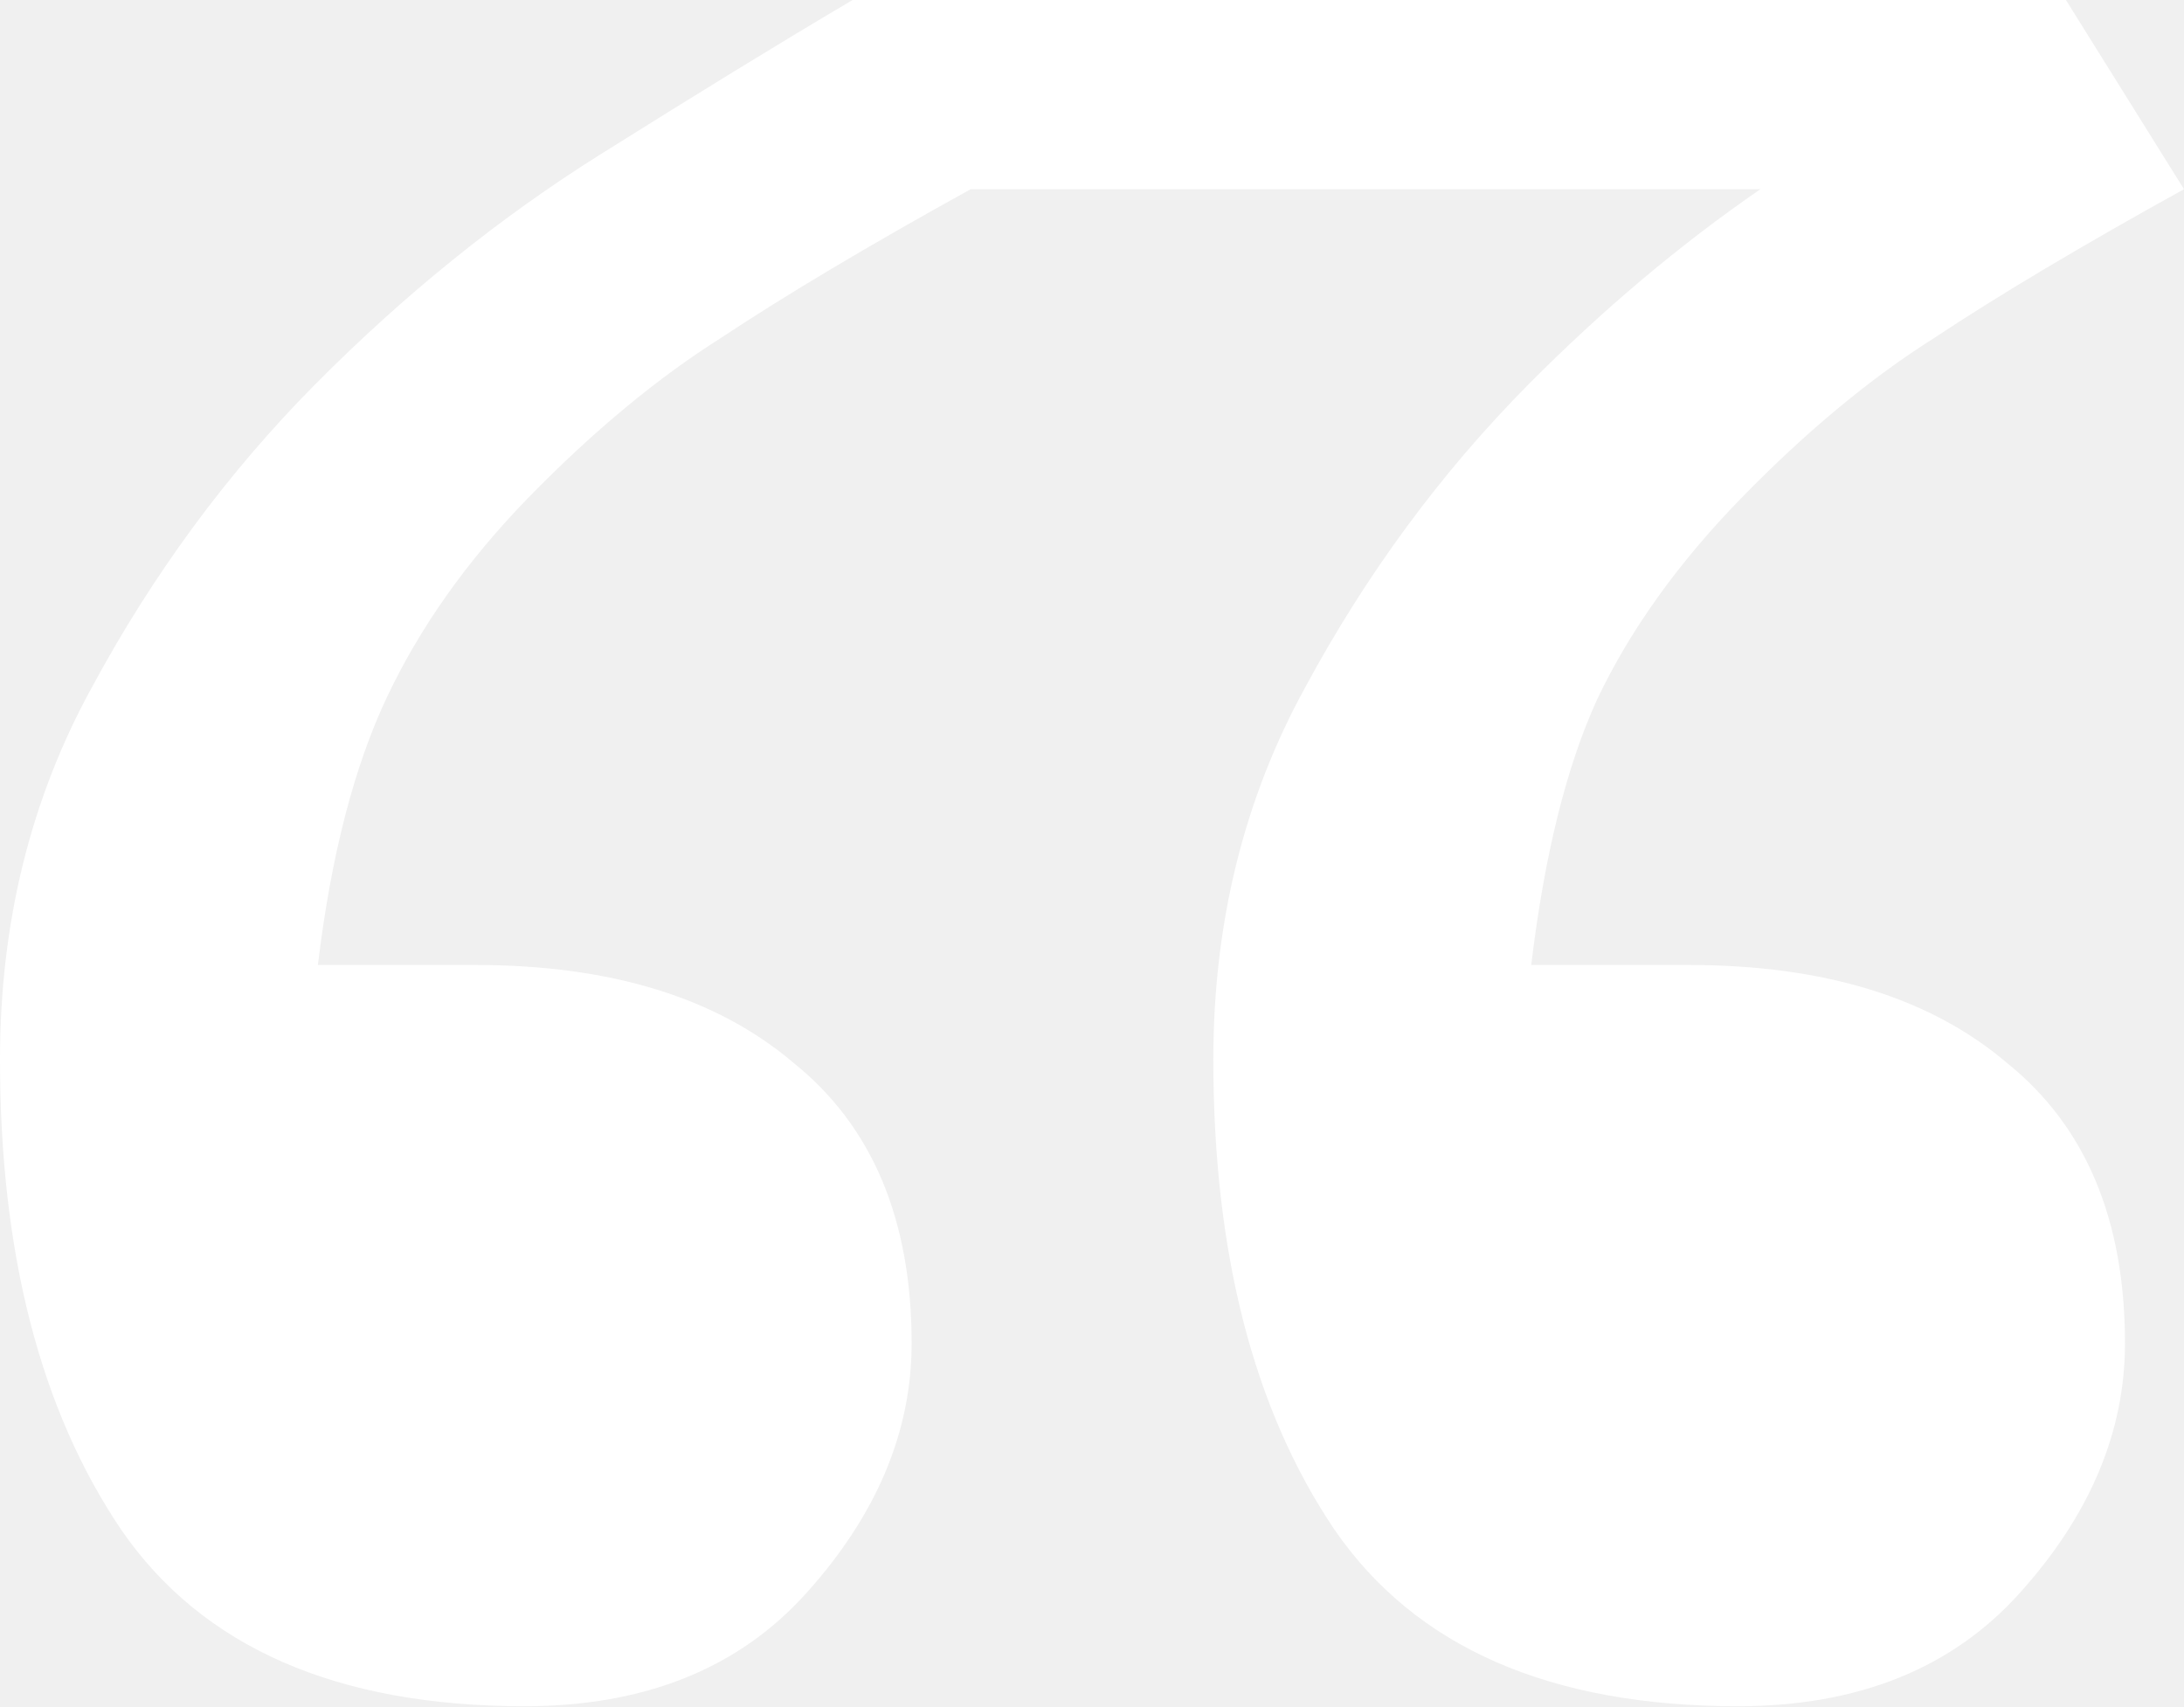
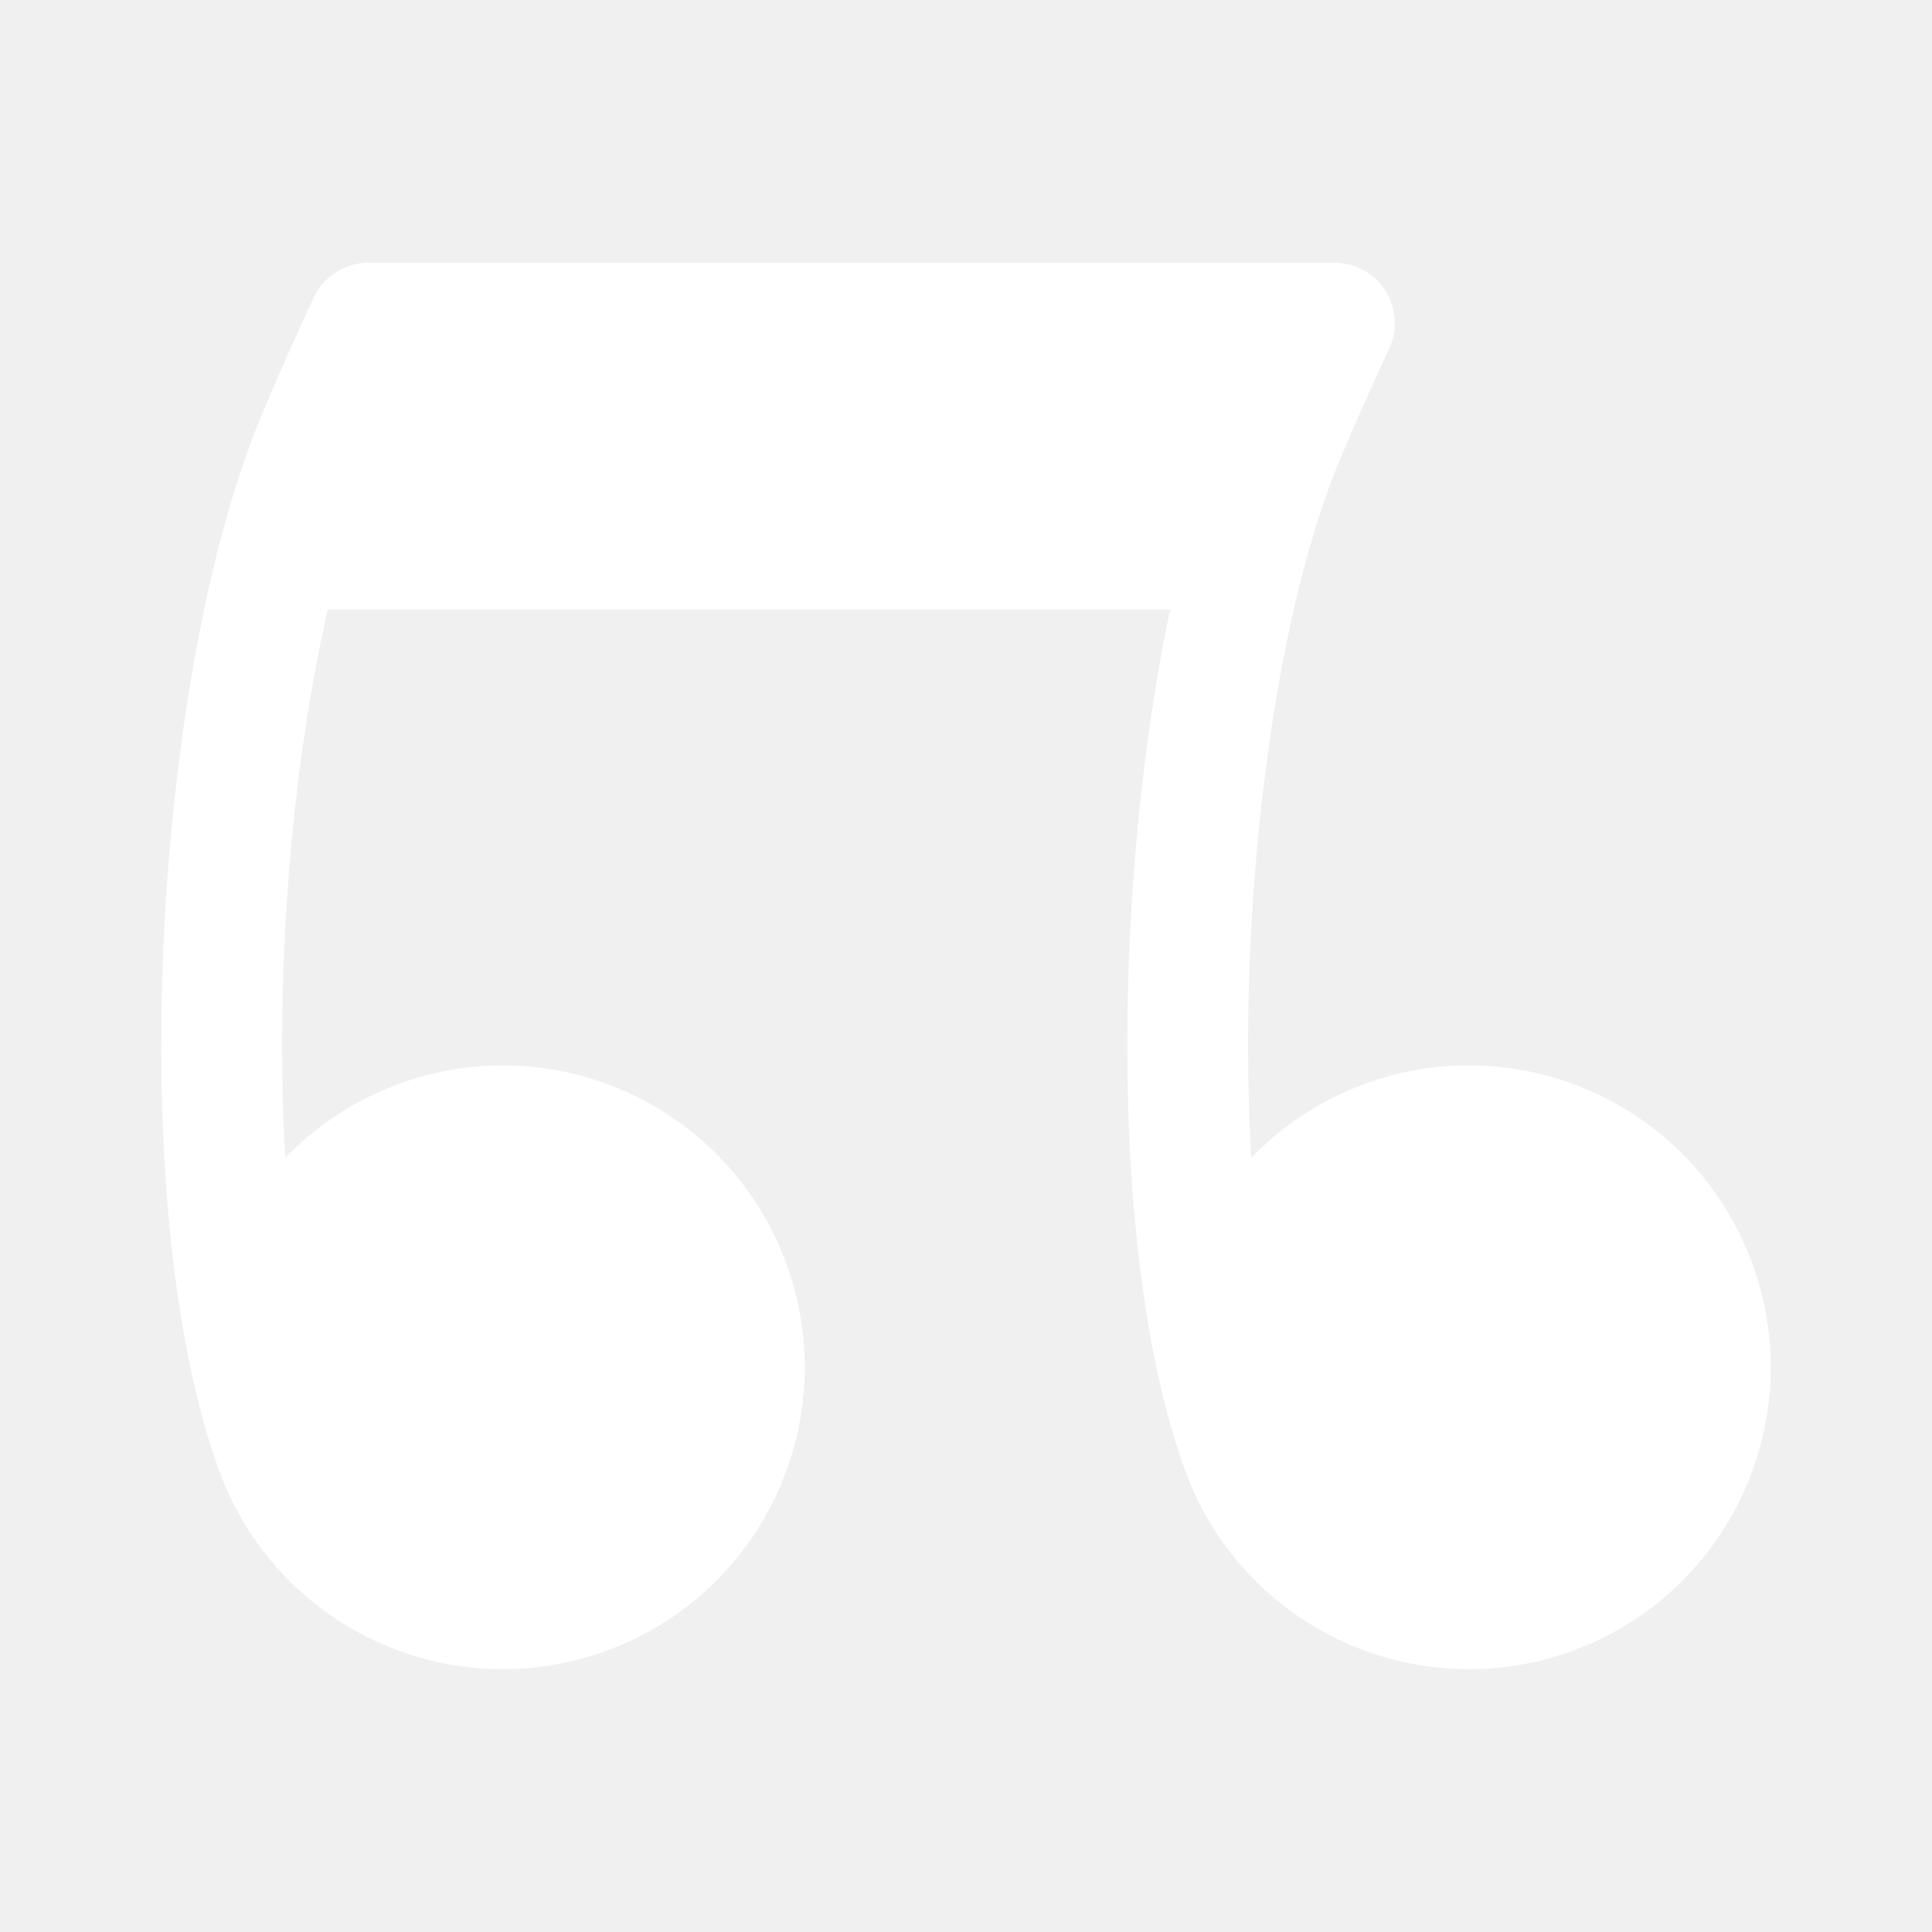
- <svg xmlns="http://www.w3.org/2000/svg" width="128" height="100" viewBox="0 0 128 100" fill="none">
-   <path d="M121.081 0L128 11.089C121.979 14.415 117.109 17.323 113.393 19.787C109.678 22.128 105.887 25.259 102.043 29.202C98.327 33.022 95.508 36.965 93.586 41.031C91.793 44.974 90.511 50.149 89.743 56.556H98.968C106.912 56.556 113.137 58.477 117.622 62.296C122.226 65.993 124.541 71.471 124.541 78.734C124.541 83.909 122.49 88.787 118.39 93.346C114.421 97.779 108.903 99.998 101.862 100C90.847 100 82.952 96.545 78.211 89.65C73.47 82.627 71.111 73.436 71.111 62.1C71.111 54.092 72.905 46.822 76.493 40.291C80.08 33.64 84.438 27.722 89.562 22.548C93.885 18.189 98.417 14.364 103.173 11.089H56.889C50.868 14.415 45.998 17.323 42.282 19.787C38.567 22.128 34.776 25.259 30.932 29.202C27.344 32.898 24.601 36.791 22.679 40.857C20.758 44.922 19.4 50.151 18.631 56.556H27.857C35.8 56.556 42.026 58.477 46.511 62.296C51.115 65.993 53.429 71.471 53.429 78.734C53.429 83.909 51.379 88.787 47.279 93.346C43.309 97.779 37.792 99.998 30.751 100C19.736 100 11.841 96.545 7.1 89.65C2.359 82.627 0 73.436 0 62.1C0 54.092 1.794 46.822 5.381 40.291C8.969 33.64 13.326 27.722 18.451 22.548C23.701 17.254 29.27 12.762 35.16 9.067C41.054 5.371 45.998 2.341 49.97 0H121.081Z" fill="#fff" />
+ <svg xmlns="http://www.w3.org/2000/svg" width="24" height="24" viewBox="0 0 24 24" fill="none">
+   <path d="M19.272 19.804C20.829 19.237 21.632 17.515 21.065 15.959C20.498 14.402 18.777 13.599 17.22 14.166C15.663 14.732 14.86 16.454 15.427 18.011C15.994 19.568 17.715 20.37 19.272 19.804Z" fill="white" />
+   <path d="M7.272 19.804C8.829 19.237 9.632 17.515 9.065 15.959C8.498 14.402 6.777 13.599 5.22 14.166C3.663 14.732 2.86 16.454 3.427 18.011C3.993 19.568 5.715 20.37 7.272 19.804Z" fill="white" />
+   <path d="M3.427 18.011C3.993 19.568 5.715 20.37 7.272 19.804C8.829 19.237 9.632 17.515 9.065 15.959C8.498 14.402 6.777 13.599 5.22 14.166C3.663 14.732 2.86 16.454 3.427 18.011ZM15.94 5.452C16.132 4.99 16.345 4.512 16.577 4.014L4.577 4.014C4.345 4.512 4.132 4.99 3.94 5.452C3.825 5.729 3.717 6.033 3.617 6.359C3.571 6.509 3.527 6.664 3.484 6.822C2.587 10.168 2.456 15.344 3.427 18.011M15.427 18.011C15.994 19.568 17.715 20.37 19.272 19.804C20.829 19.237 21.632 17.515 21.065 15.959C20.498 14.402 18.777 13.599 17.22 14.166C15.663 14.732 14.86 16.454 15.427 18.011ZM15.427 18.011C14.457 15.344 14.587 10.168 15.485 6.822M3.94 5.452H15.94M15.485 6.822C15.527 6.664 15.572 6.509 15.617 6.359C15.717 6.033 15.825 5.729 15.94 5.452M3.617 6.359H15.617M3.484 6.822H15.485" stroke="white" stroke-width="1.5" stroke-linecap="round" stroke-linejoin="round" />
</svg>
